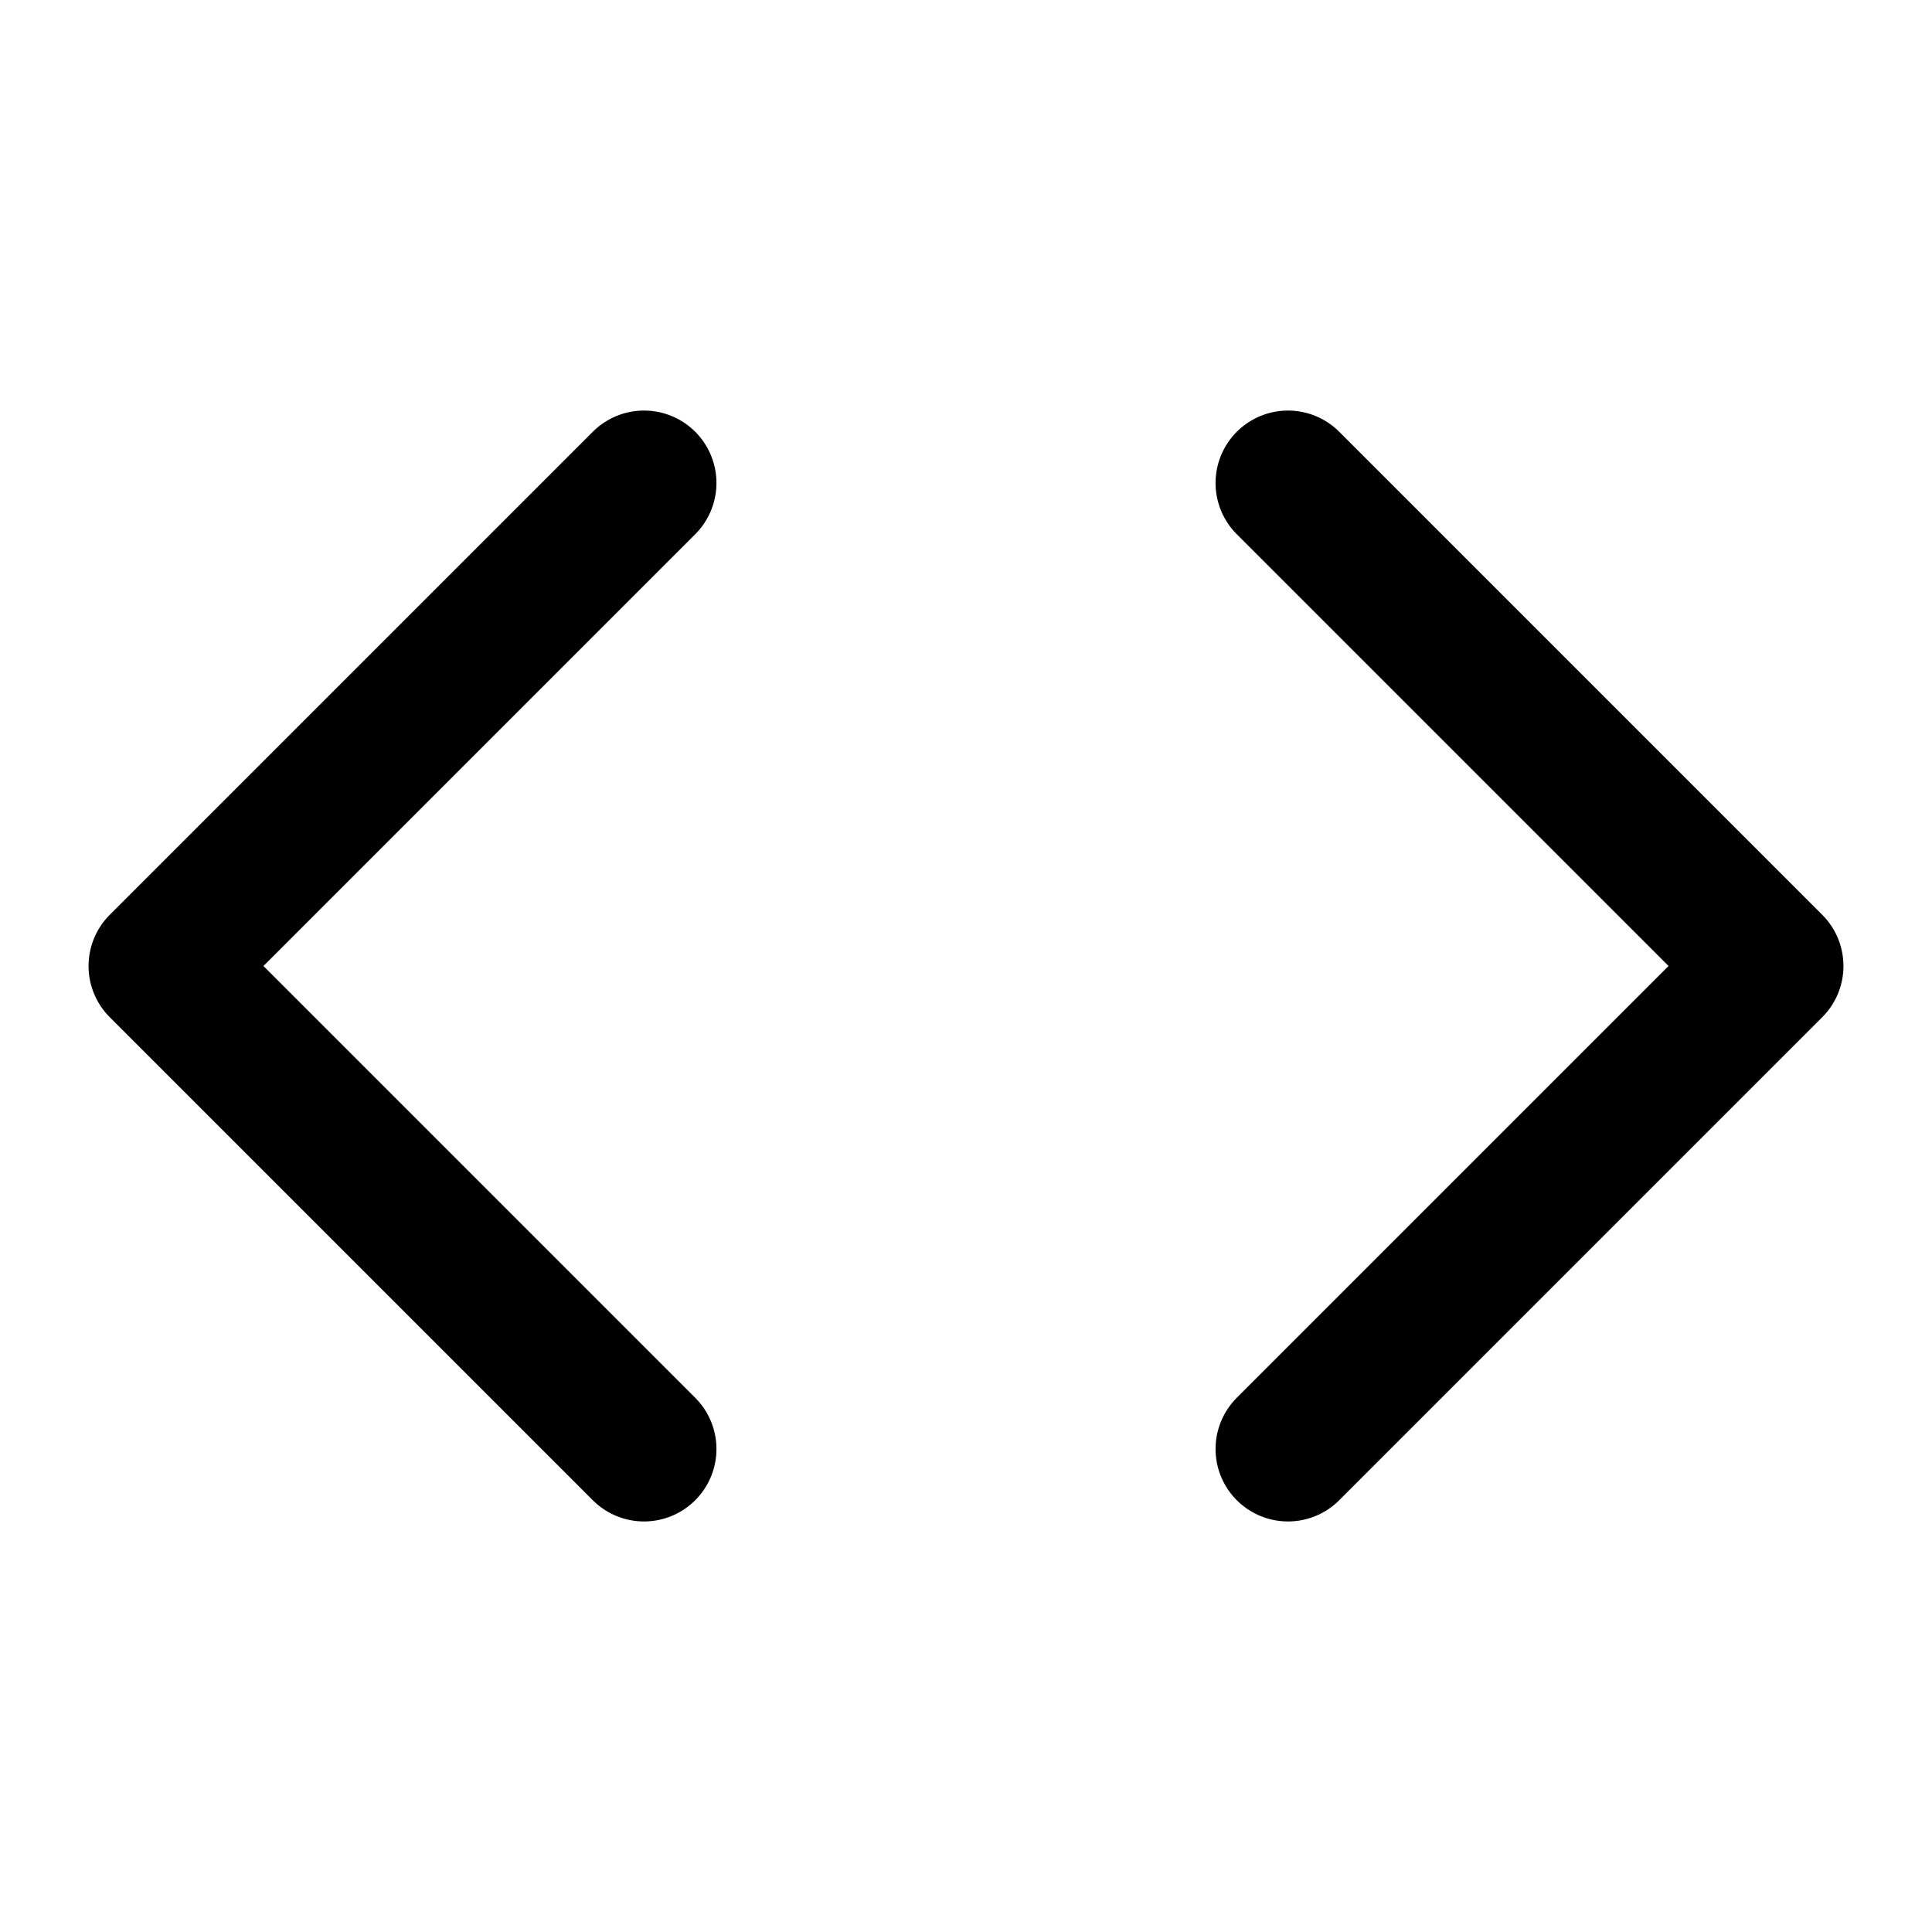
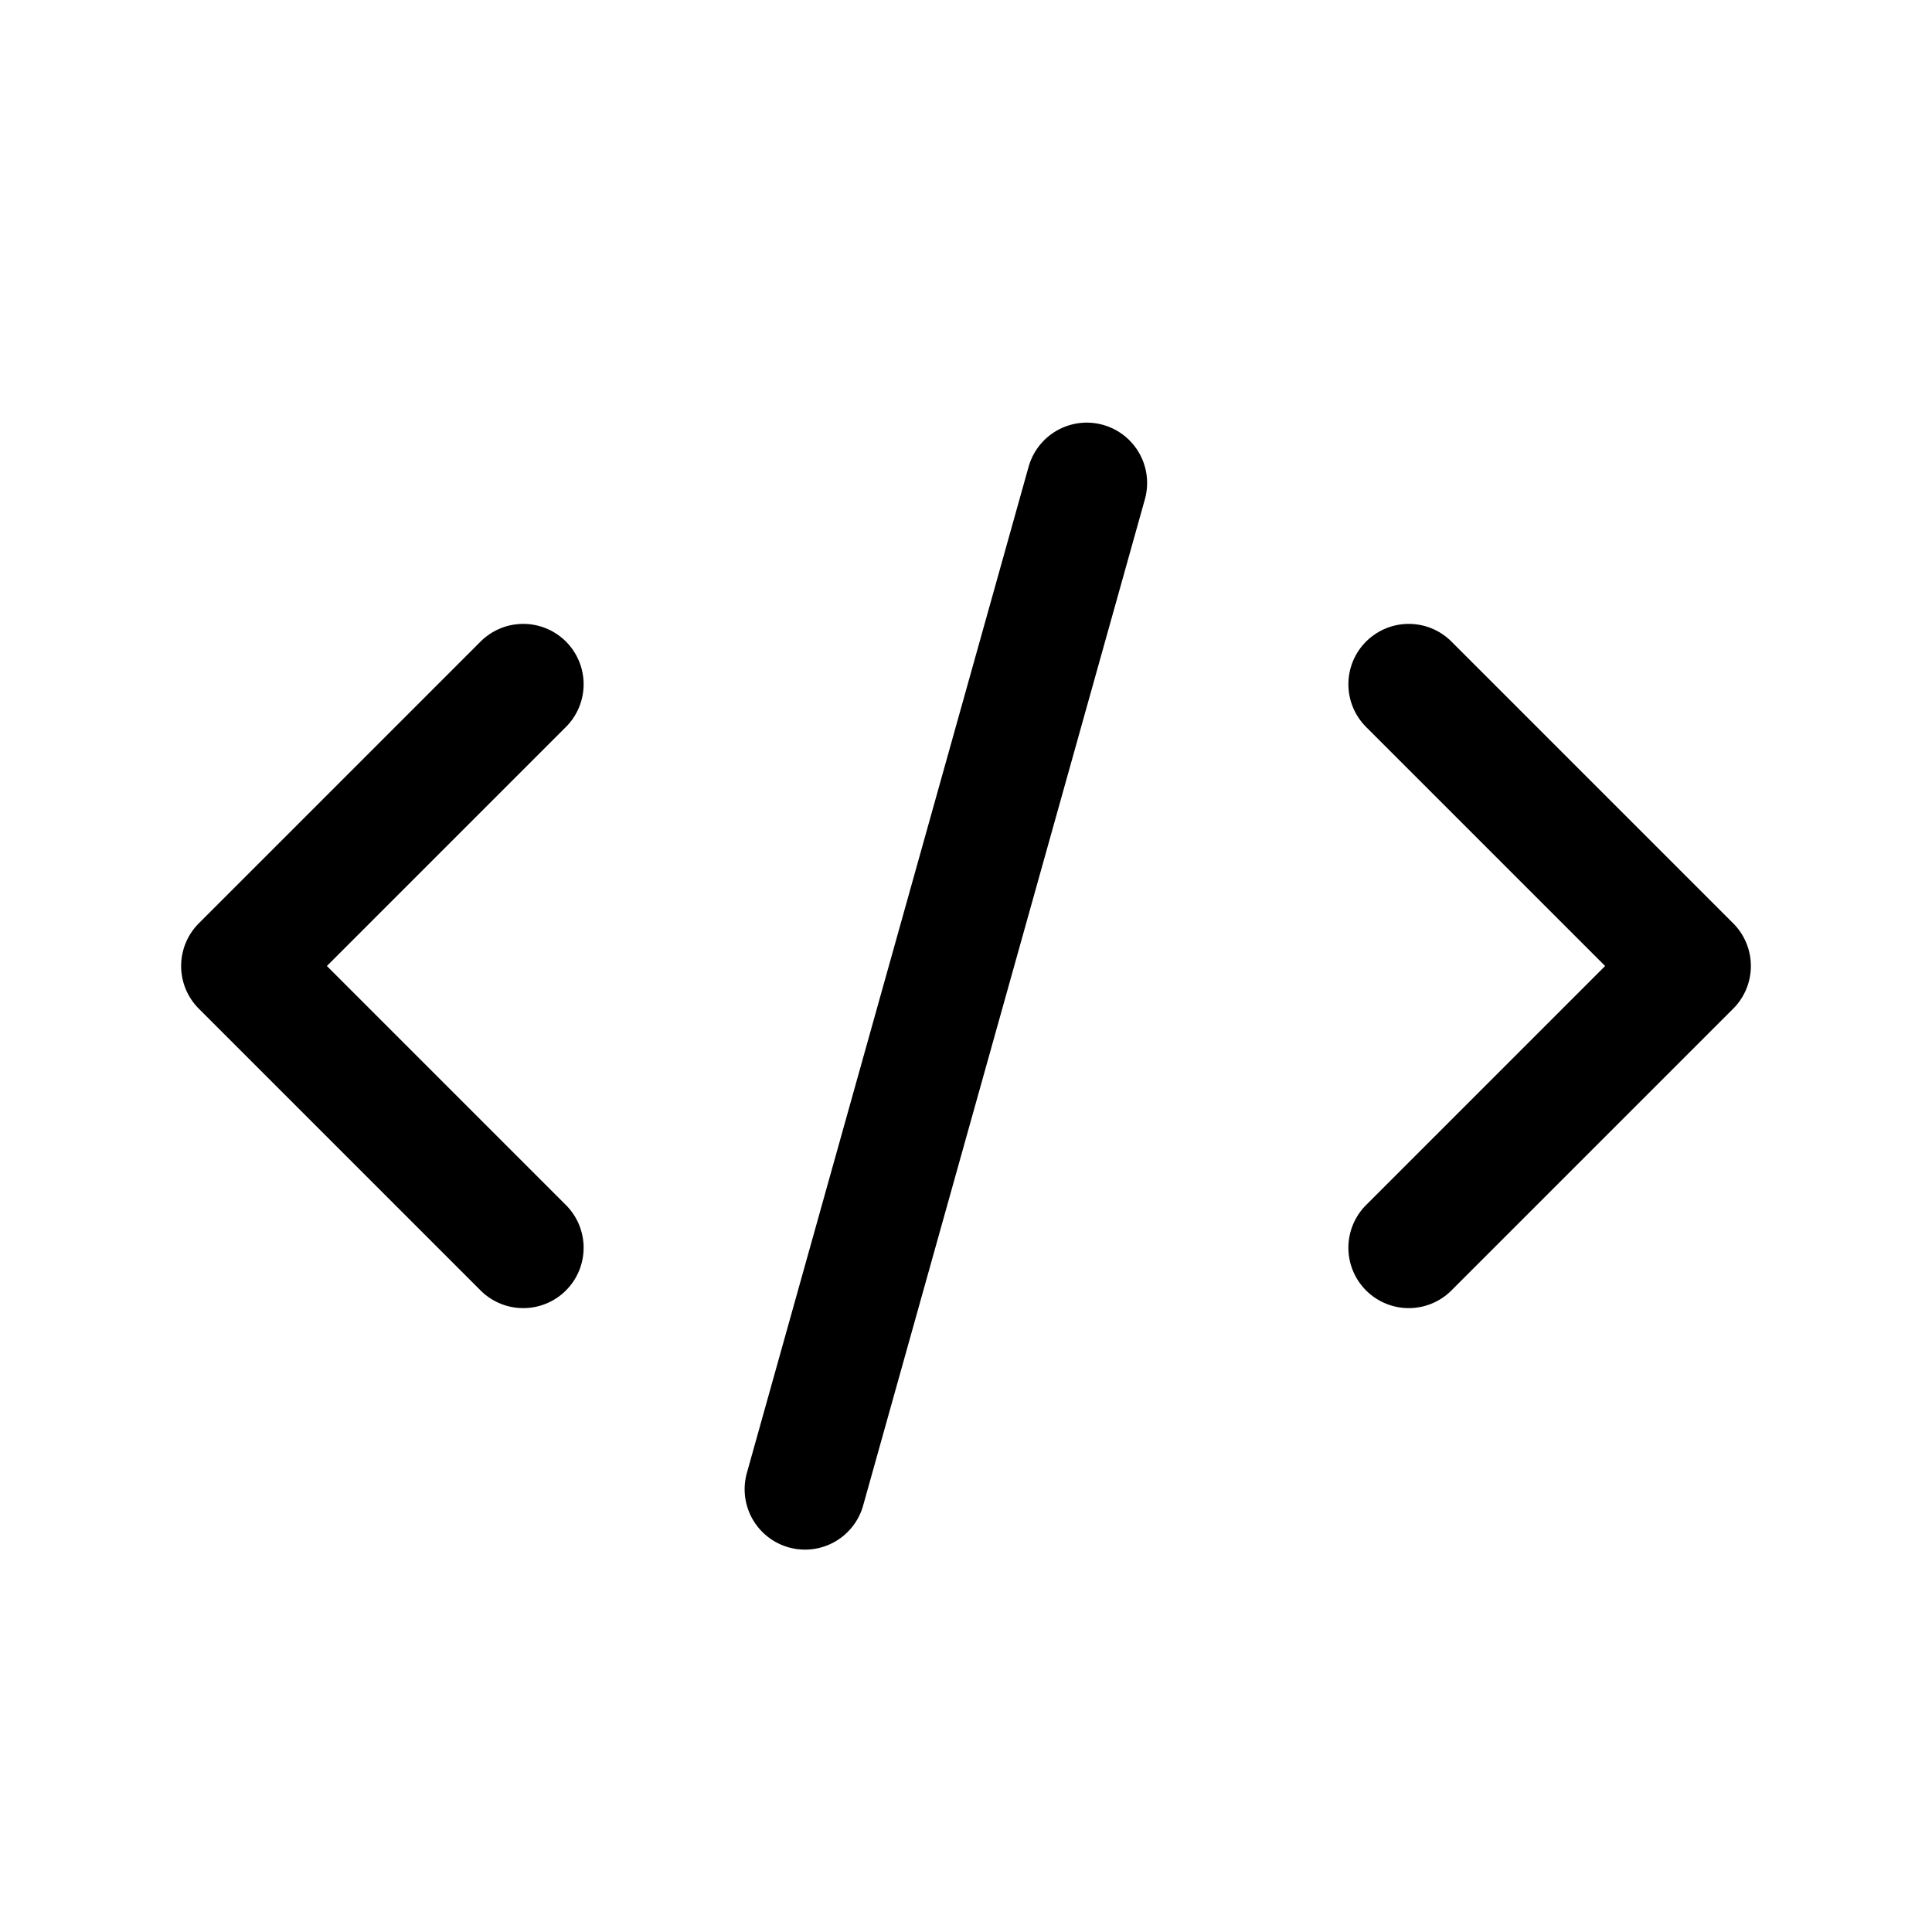
- <svg xmlns="http://www.w3.org/2000/svg" viewBox="0 0 24 24" fill="none" stroke="currentColor" stroke-width="1.8" stroke-linecap="round" stroke-linejoin="round">
-   <path d="M8 6 2 12l6 6" />
-   <path d="M16 6l6 6-6 6" />
+ <svg xmlns="http://www.w3.org/2000/svg" width="24" height="24" stroke-width="1.5" viewBox="0 0 24 24" fill="none">
+   <path d="M13.5 6L10 18.5" stroke="currentColor" stroke-linecap="round" stroke-linejoin="round" />
+   <path d="M6.5 8.5L3 12L6.5 15.5" stroke="currentColor" stroke-linecap="round" stroke-linejoin="round" />
+   <path d="M17.5 8.5L21 12L17.5 15.5" stroke="currentColor" stroke-linecap="round" stroke-linejoin="round" />
</svg>
